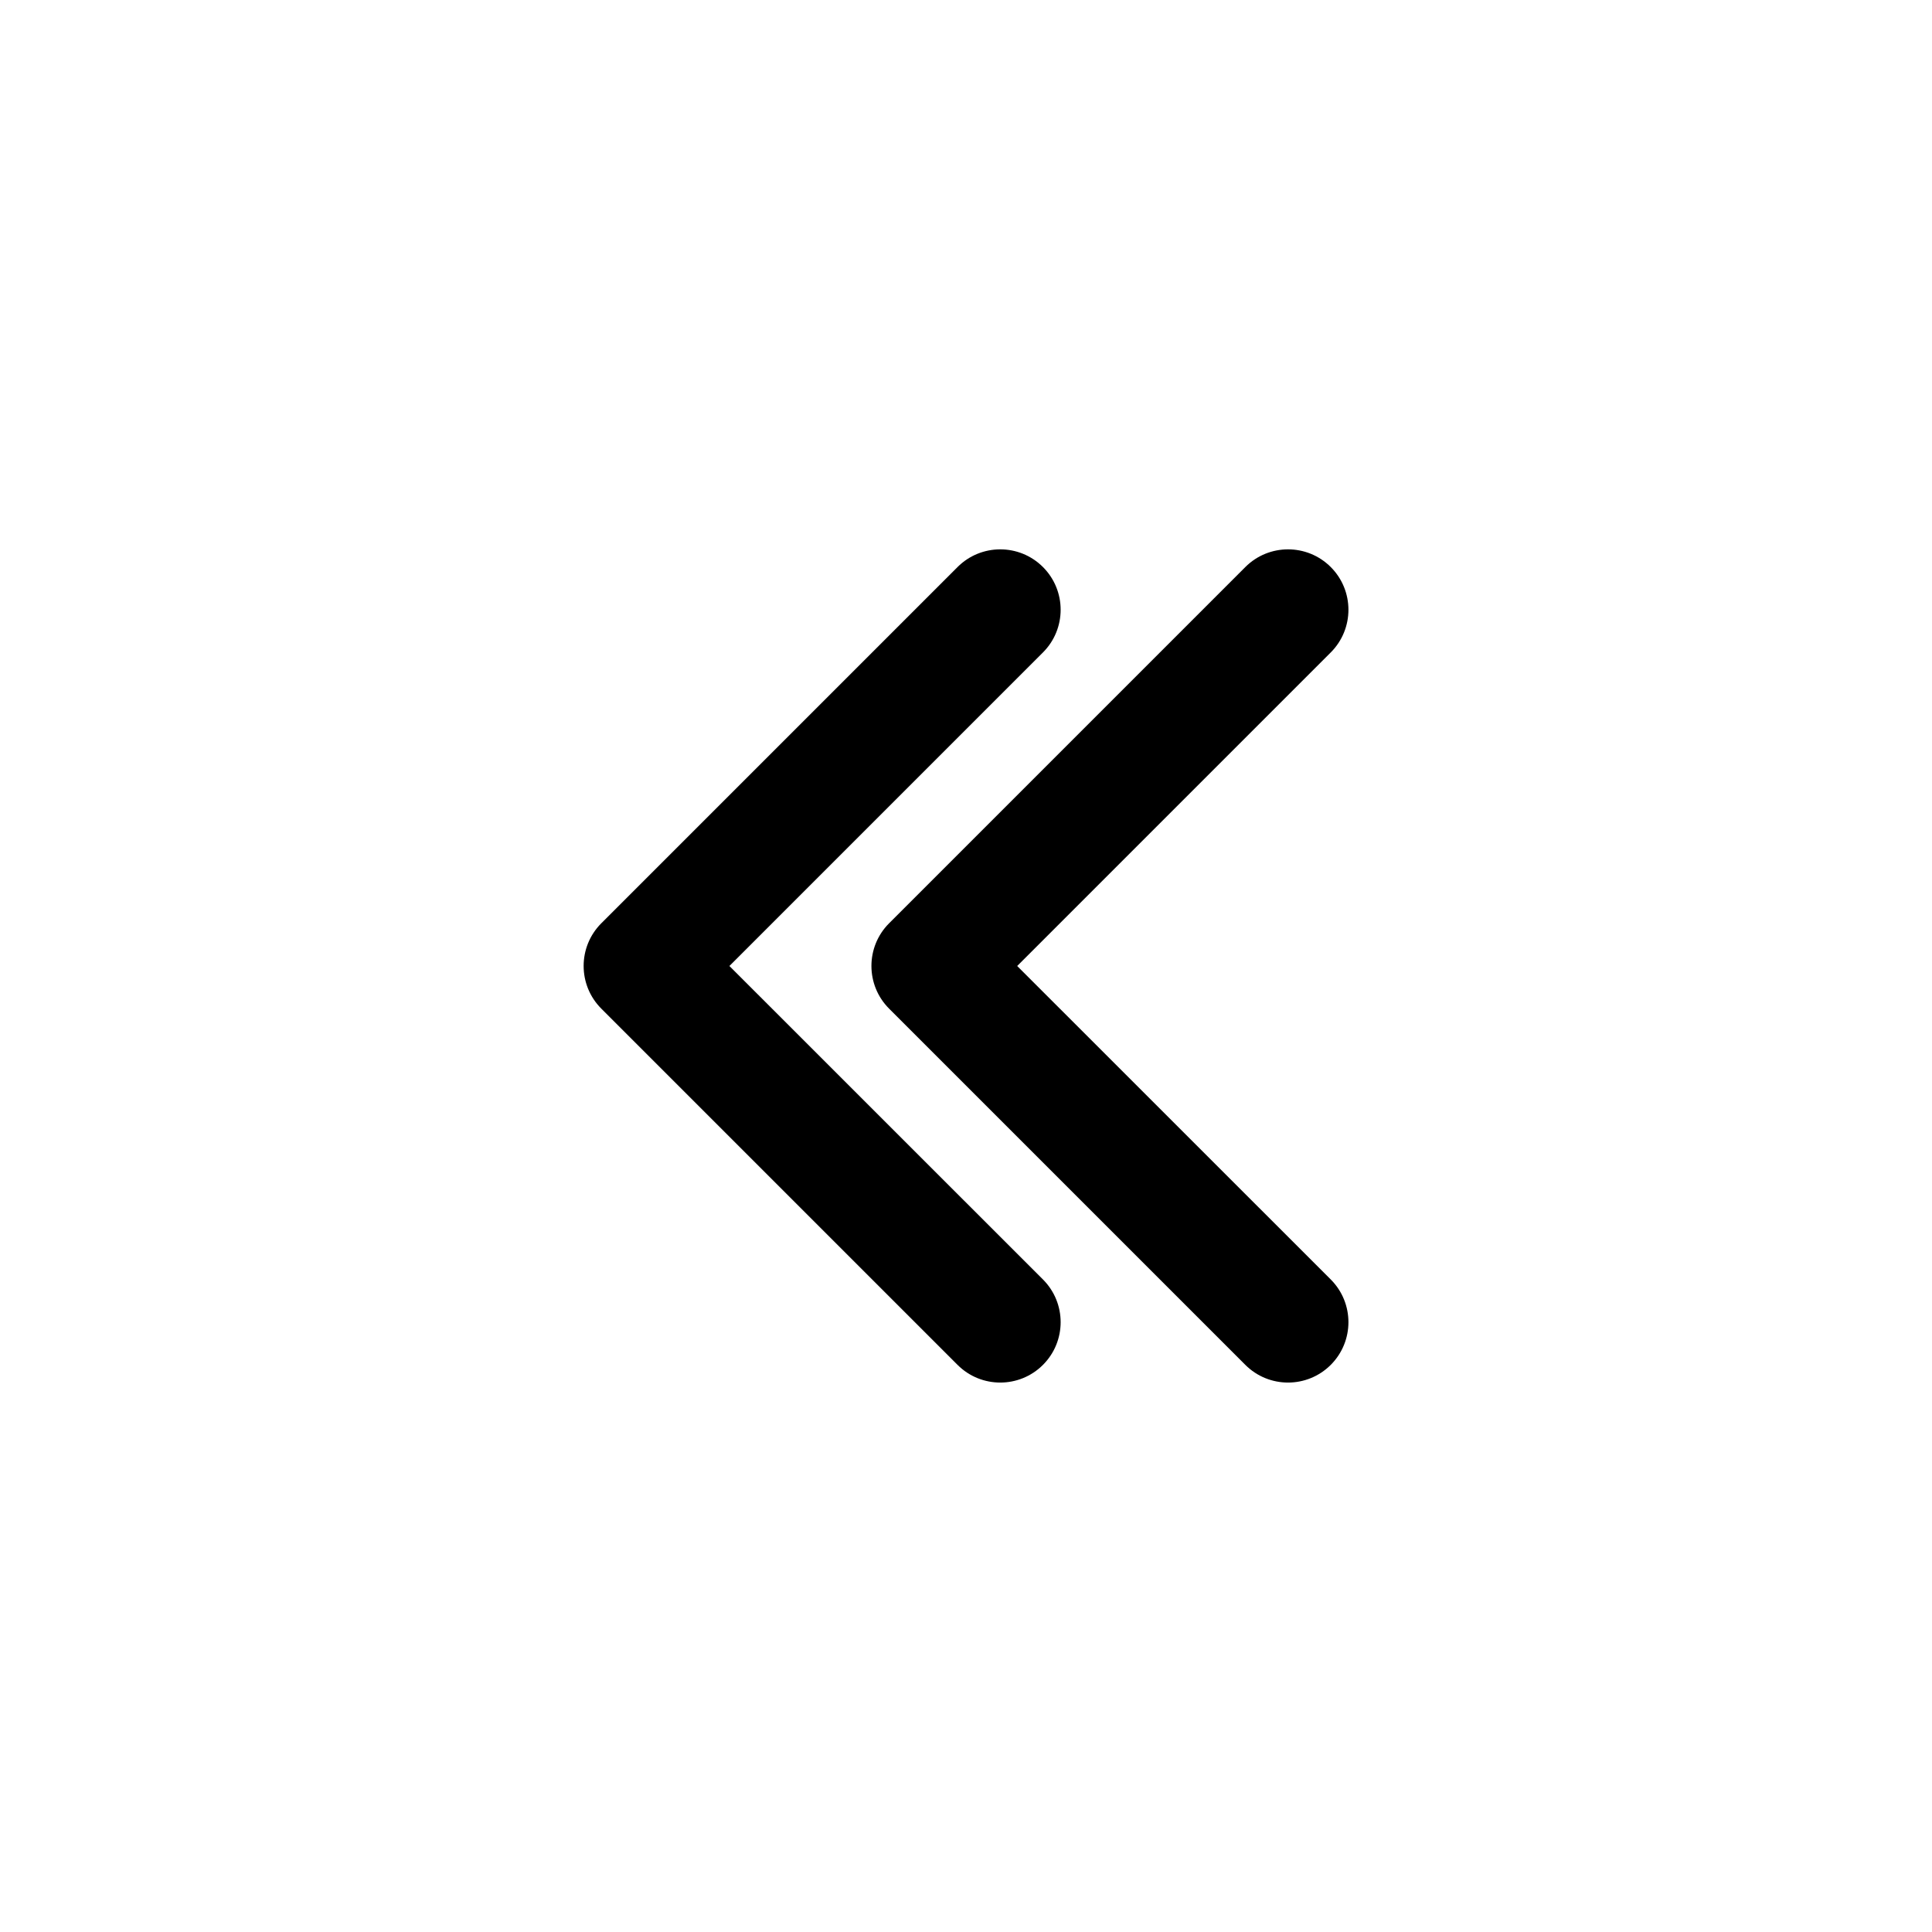
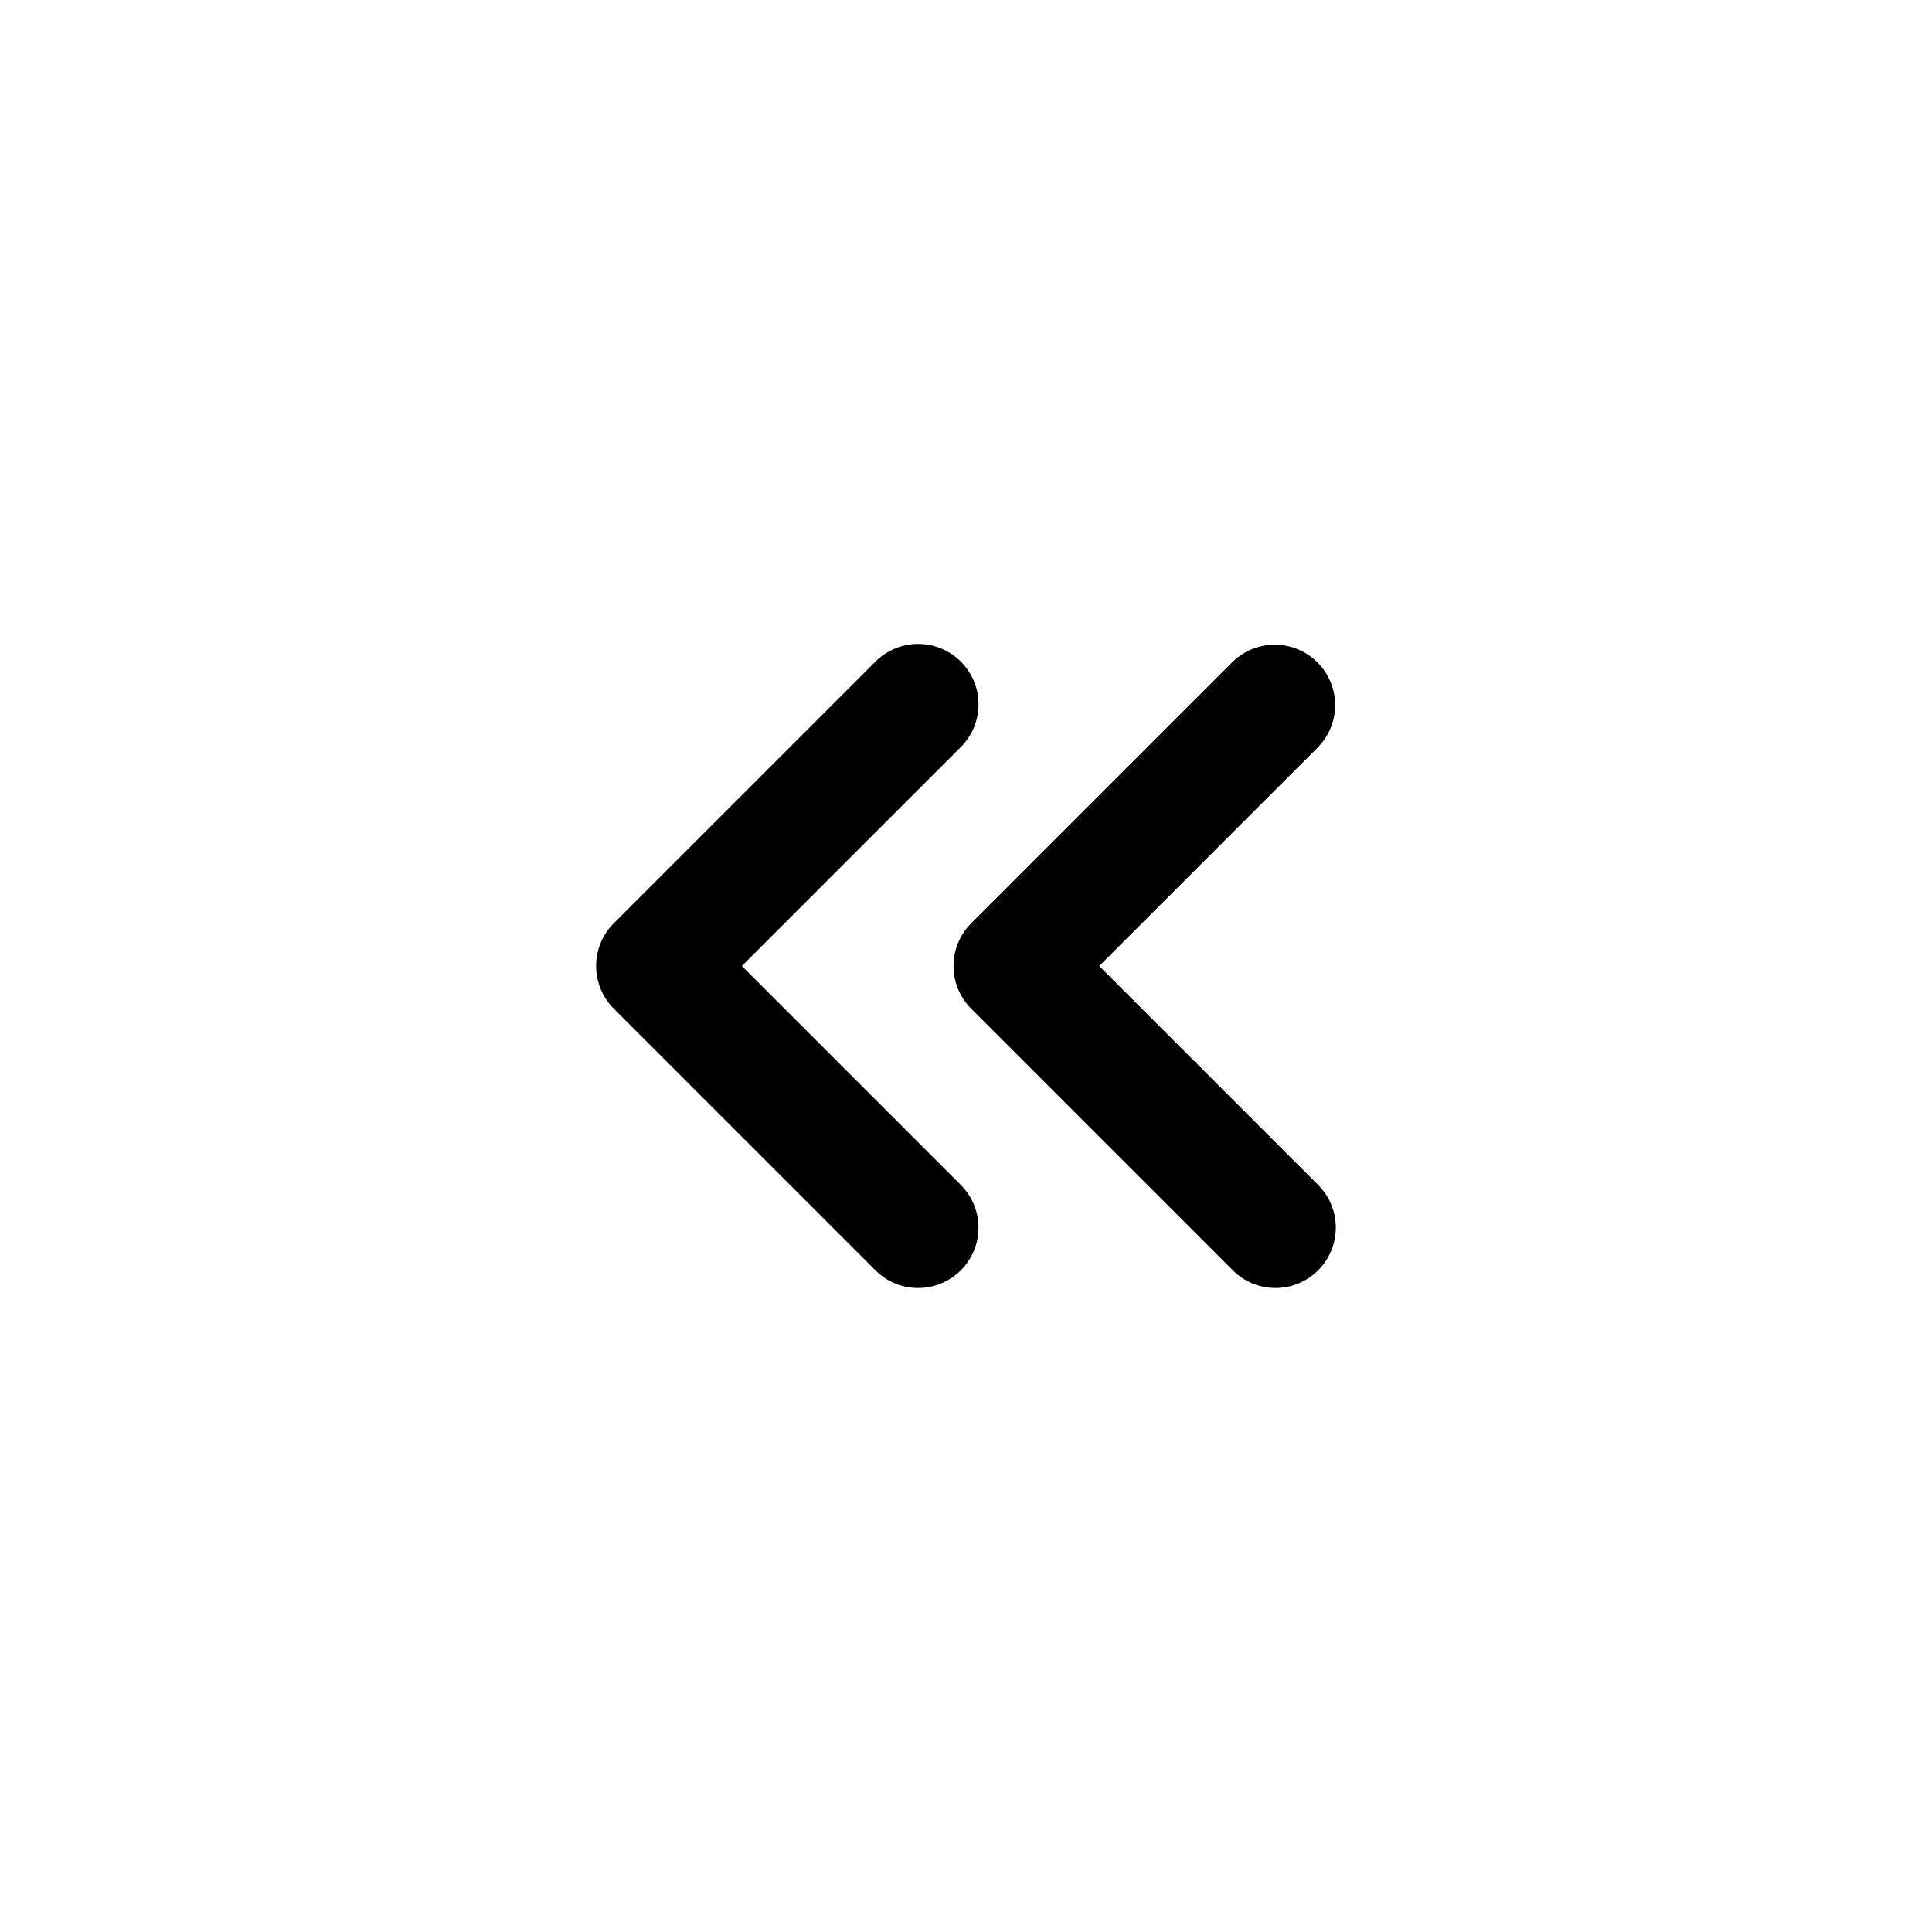
<svg xmlns="http://www.w3.org/2000/svg" id="icons" viewBox="0 0 24 24">
  <defs>
    <style>.cls-1{fill:none;}</style>
  </defs>
  <rect id="canvas" class="cls-1" width="24" height="24" />
-   <path d="M9.061,12l3.895-3.895a.75.75,0,0,0-1.061-1.061l-4.425,4.425a.75.75,0,0,0,0,1.061l4.425,4.425a.75.75,0,0,0,1.061-1.061Z" />
-   <path d="M12.636,12l3.895-3.895a.75.75,0,0,0-1.061-1.061l-4.425,4.425a.75.75,0,0,0,0,1.061l4.425,4.425a.75.75,0,0,0,1.061-1.061Z" />
+   <path d="M15.845,16a.747.747,0,0,1-.53-.22l-3.25-3.25a.75.75,0,0,1,0-1.061l3.25-3.25A.75.75,0,0,1,16.375,9.28L13.655,12,16.375,14.72A.75.75,0,0,1,15.845,16Z" />
+   <path d="M11.405,16a.747.747,0,0,1-.53-.22l-3.25-3.25a.75.75,0,0,1,0-1.061l3.25-3.25a.75.75,0,0,1,1.061,1.061L9.216,12l2.72,2.72A.75.75,0,0,1,11.405,16Z" />
</svg>
